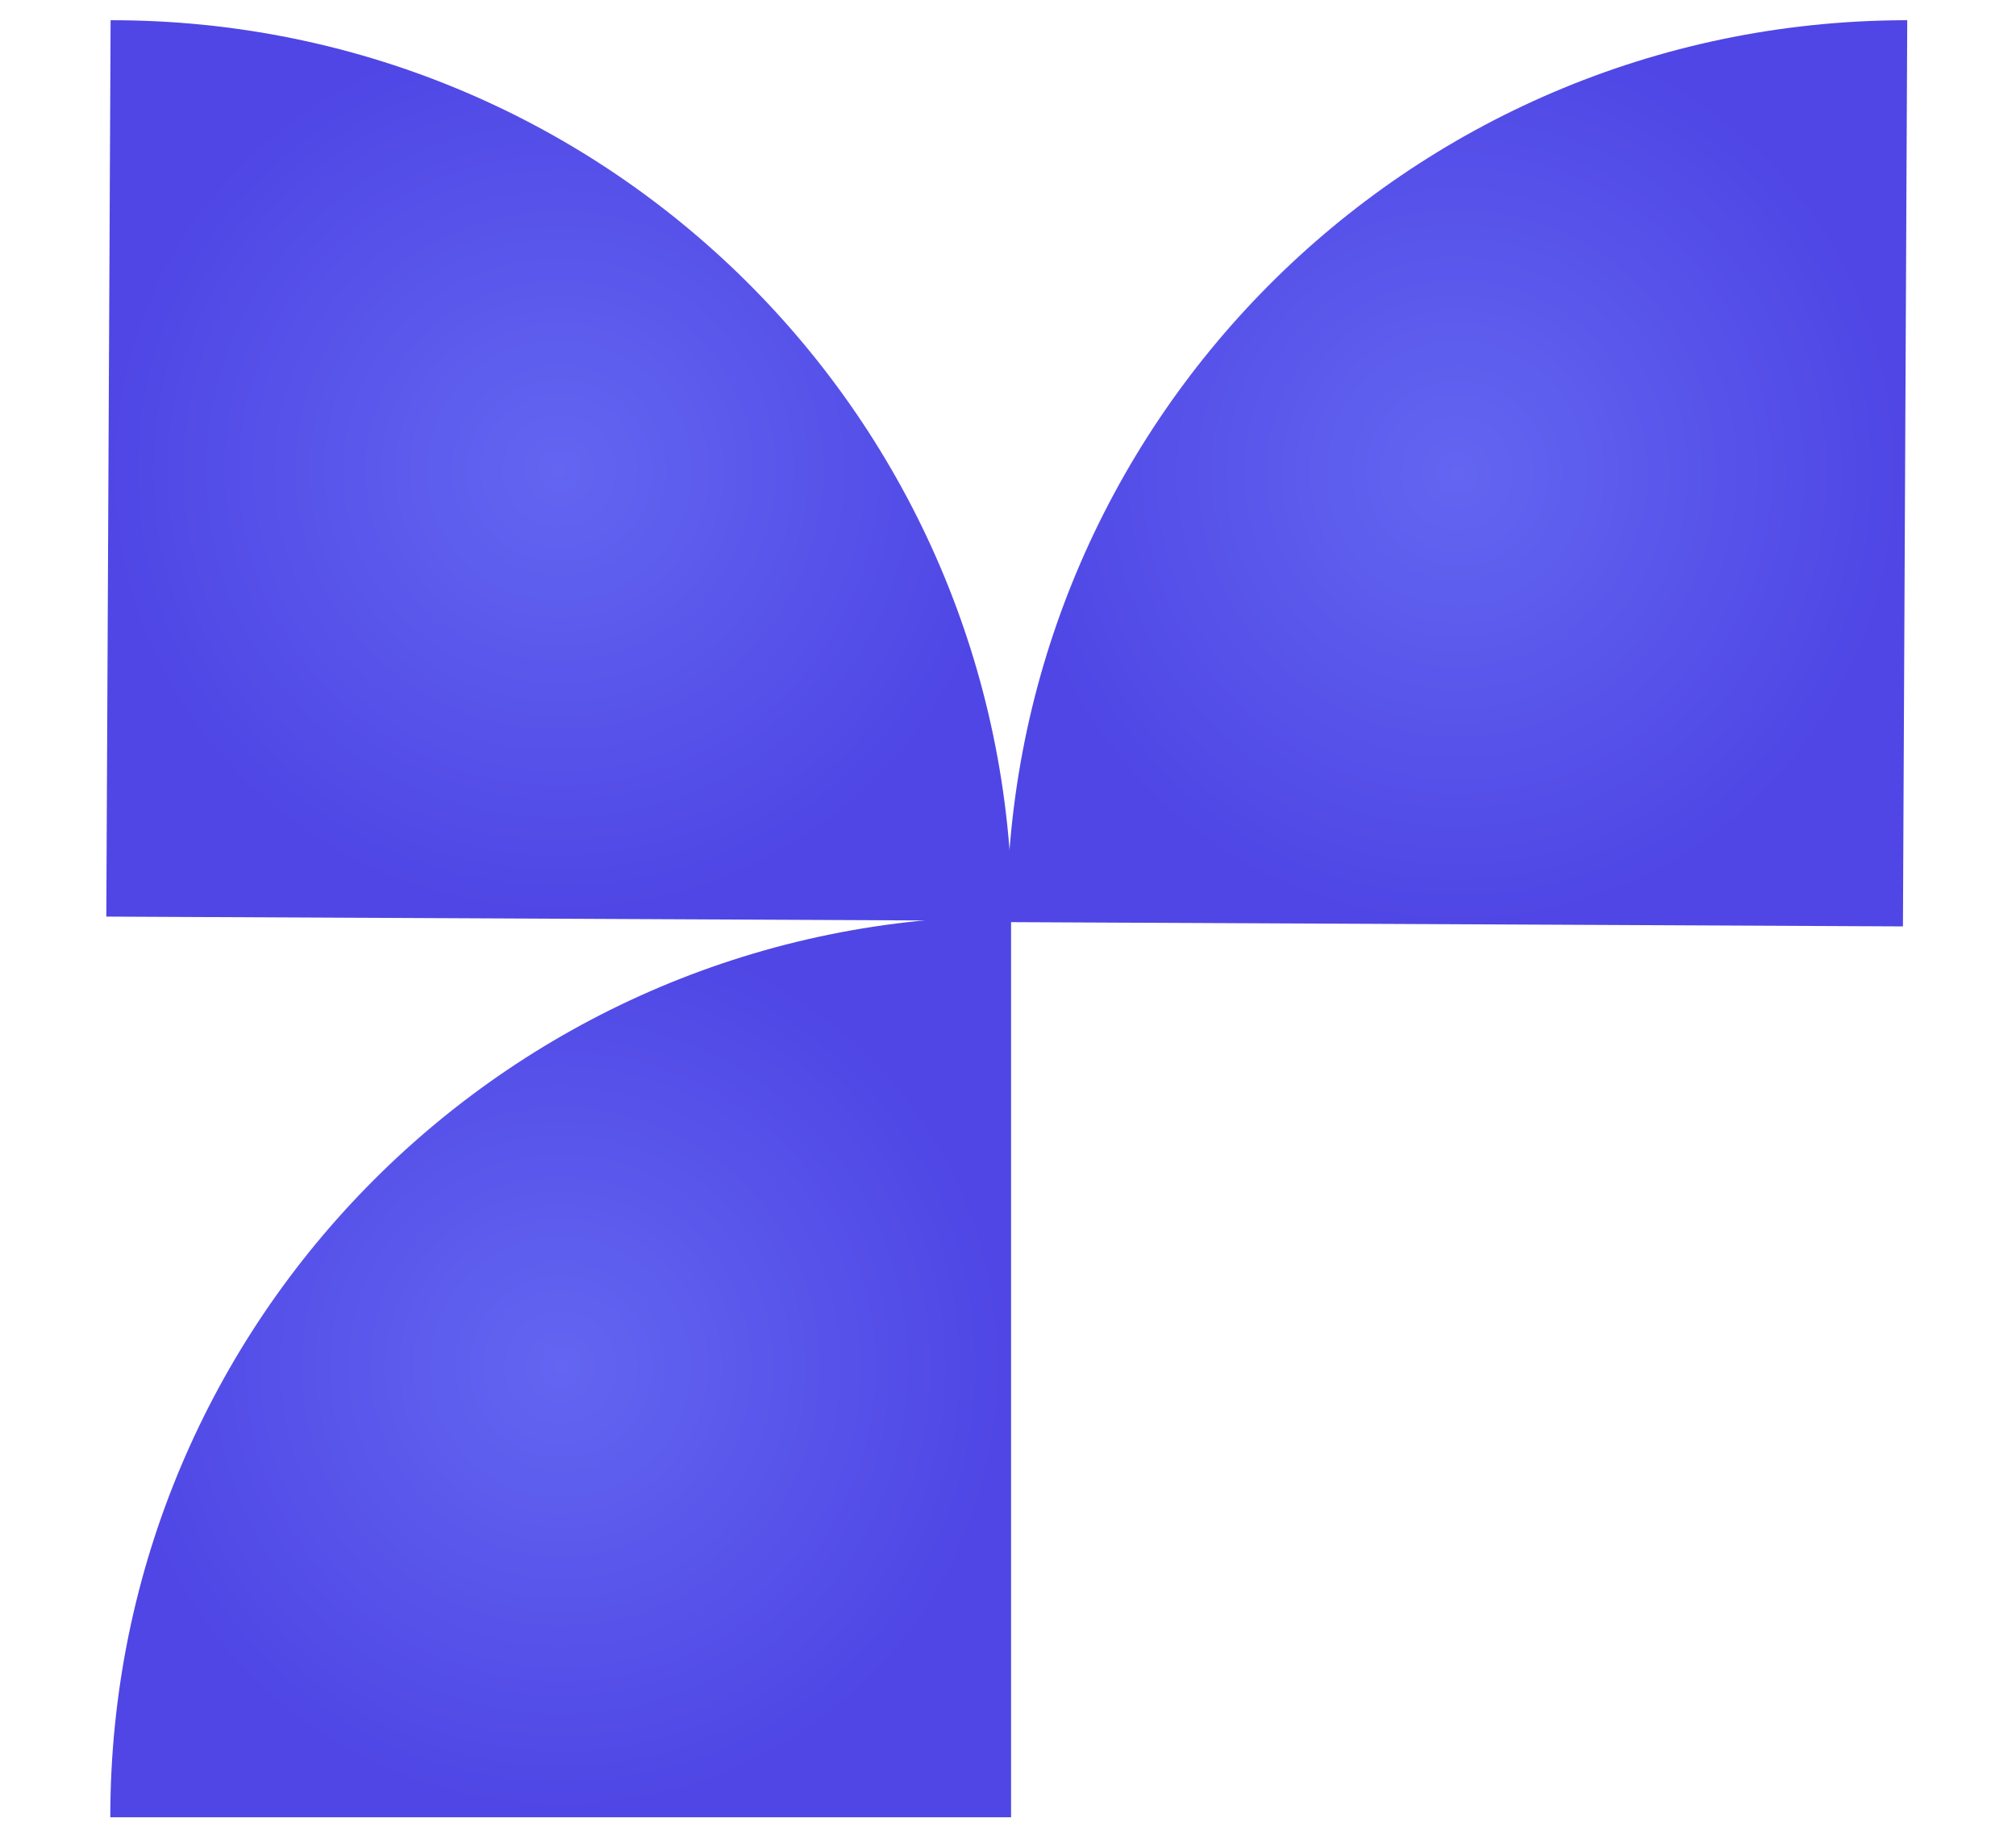
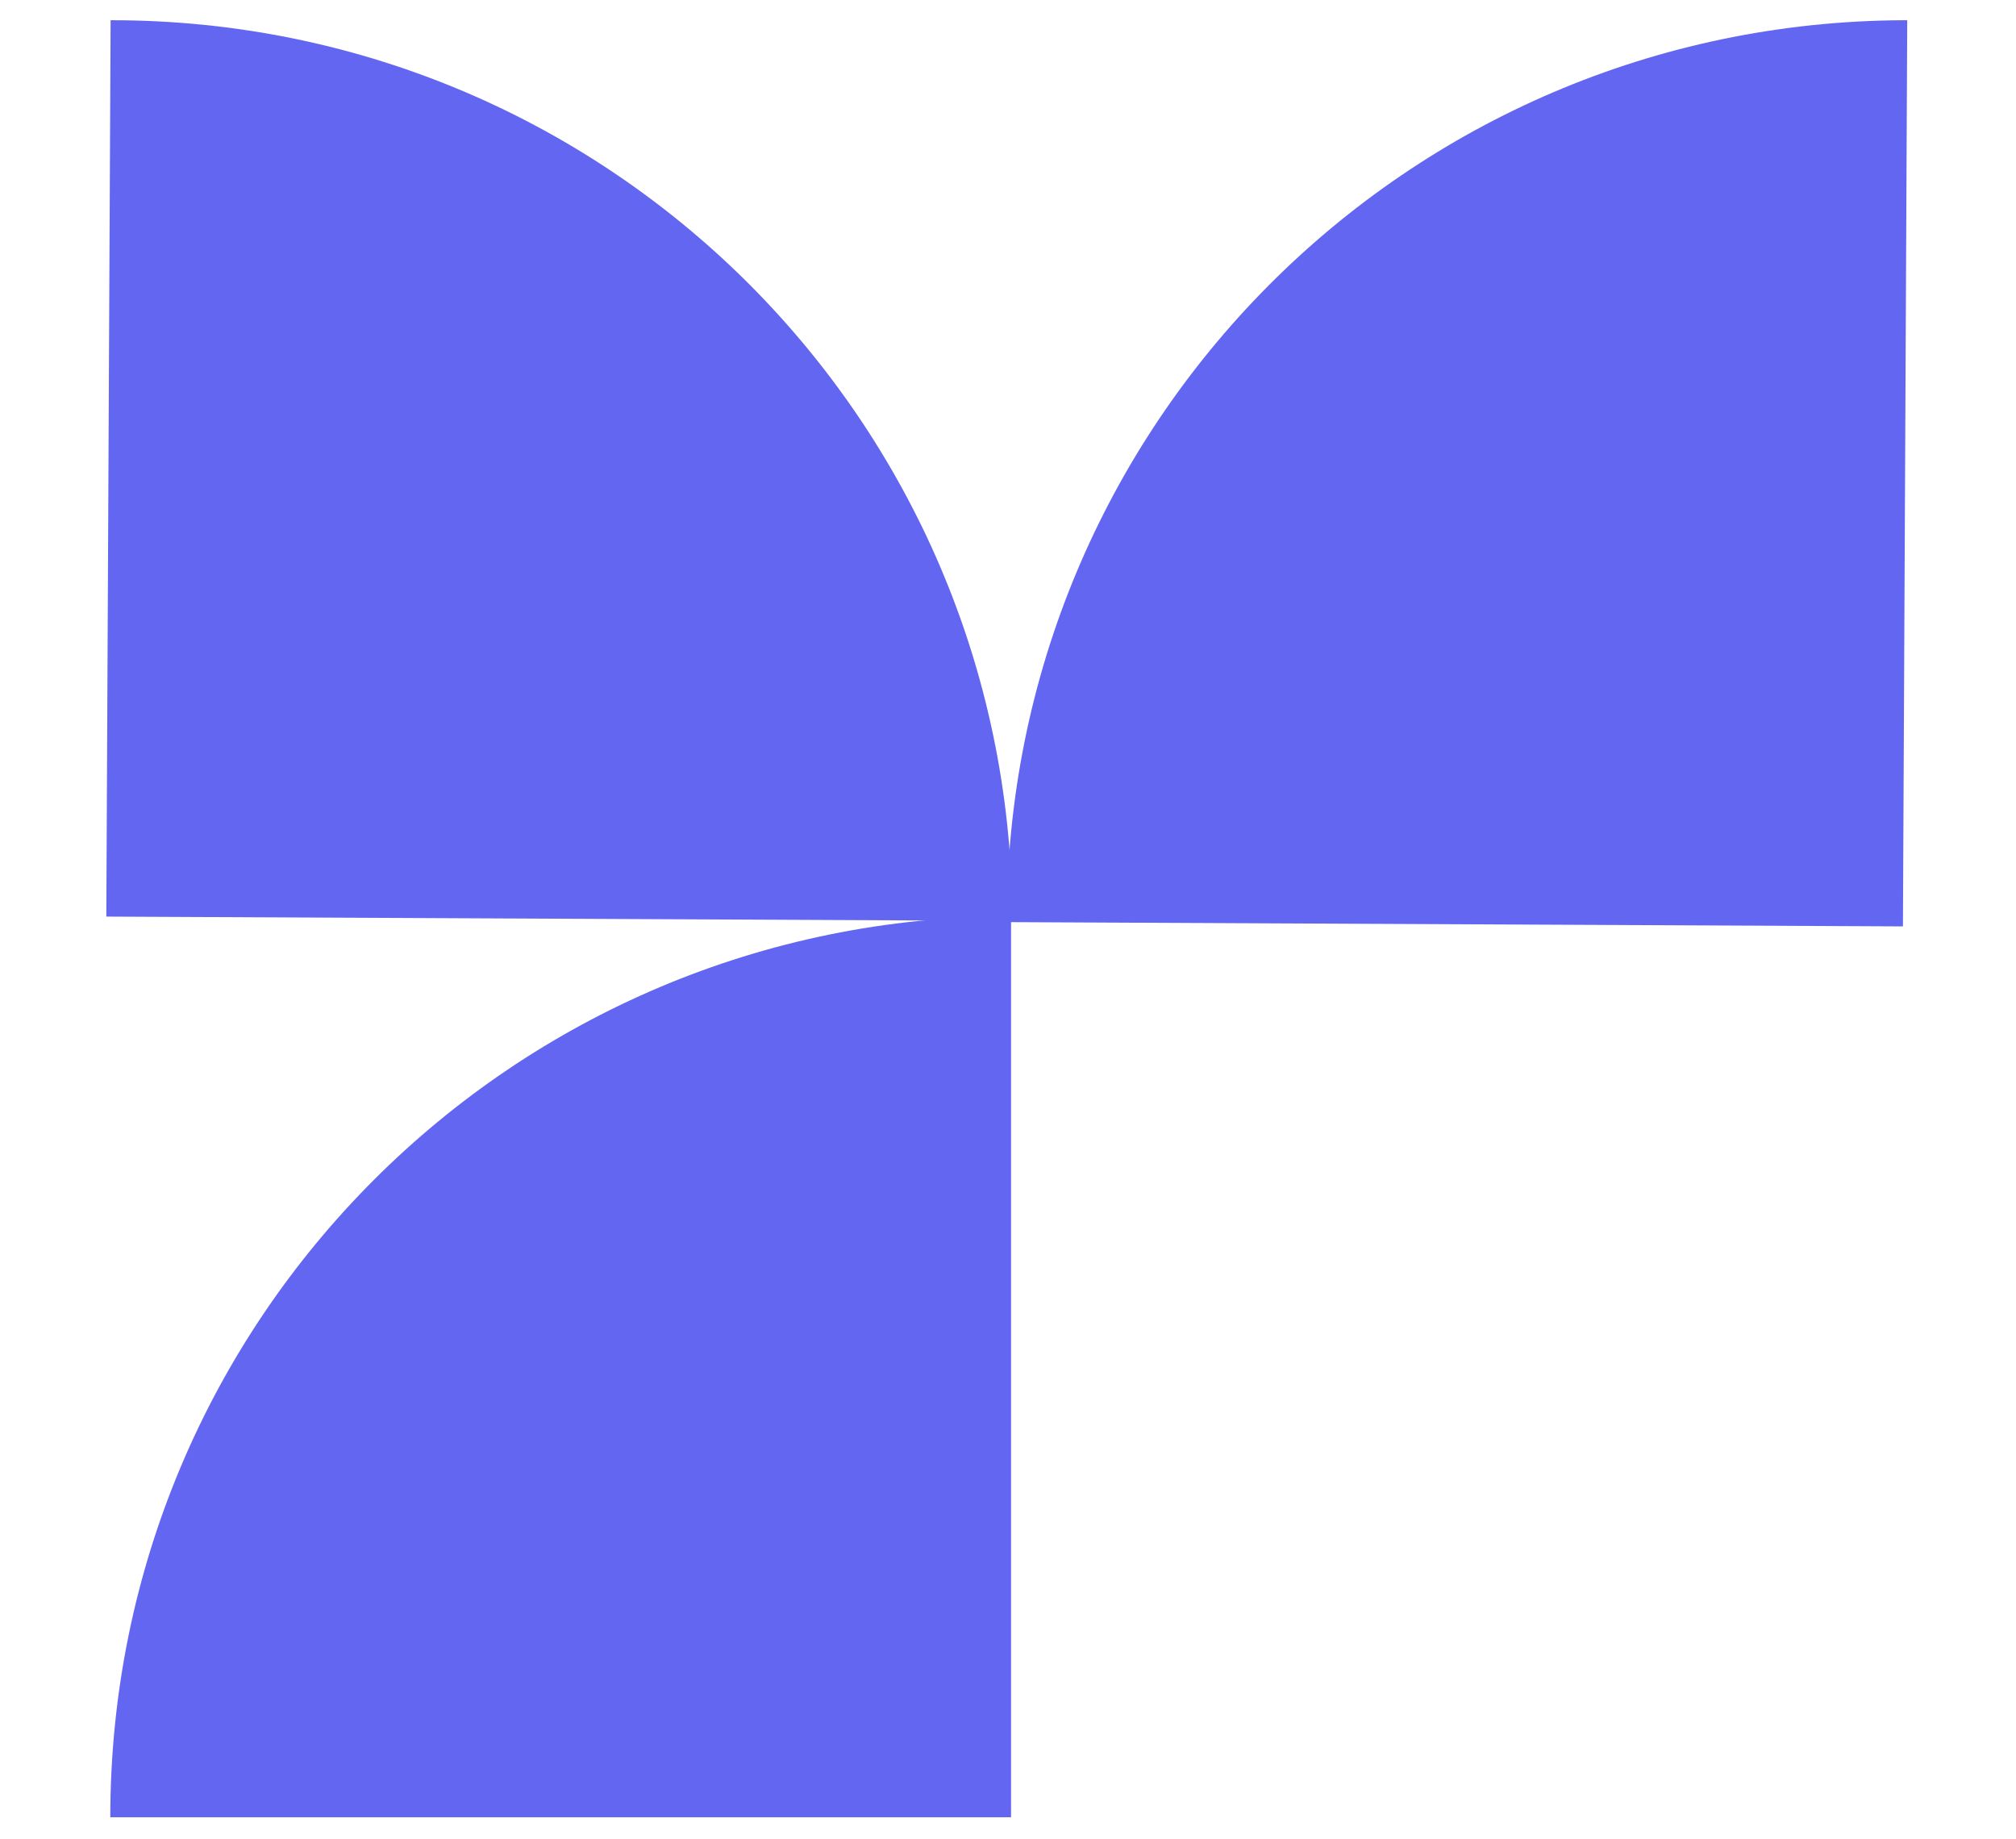
<svg xmlns="http://www.w3.org/2000/svg" version="1.2" viewBox="0 0 658 600" width="658" height="600">
  <defs>
    <radialGradient id="radial-gradient" cx="50%" cy="50%" r="50%" fx="50%" fy="50%">
-       <stop offset="0%" style="stop-color: #6366f1;" />
-       <stop offset="100%" style="stop-color: #4f46e5;" />
+       <stop offset="0%" style="stop-color: #6366f1" />
+       <stop offset="100%" style="stop-color: #6366f1;" />
    </radialGradient>
  </defs>
  <style>
    .s0 { fill: url(#radial-gradient); } 
  </style>
  <path id="Form 1" fill-rule="evenodd" class="s0" d="m330 593h-294c0-162.6 131.4-294 294-294z" />
  <path id="Form 1 copy" fill-rule="evenodd" class="s0" d="m330.4 299.1q0 0.7 0 1.4l-295.7-1.4 1.4-292.5c162.1-0.2 293.5 130.3 294.3 292.5z" />
  <path id="Form 1 copy 2" fill-rule="evenodd" class="s0" d="m621.1 6.6q0.7 0 1.4 0l-1.4 295.7-292.5-1.4c-0.2-162.1 130.3-293.5 292.5-294.3z" />
</svg>
